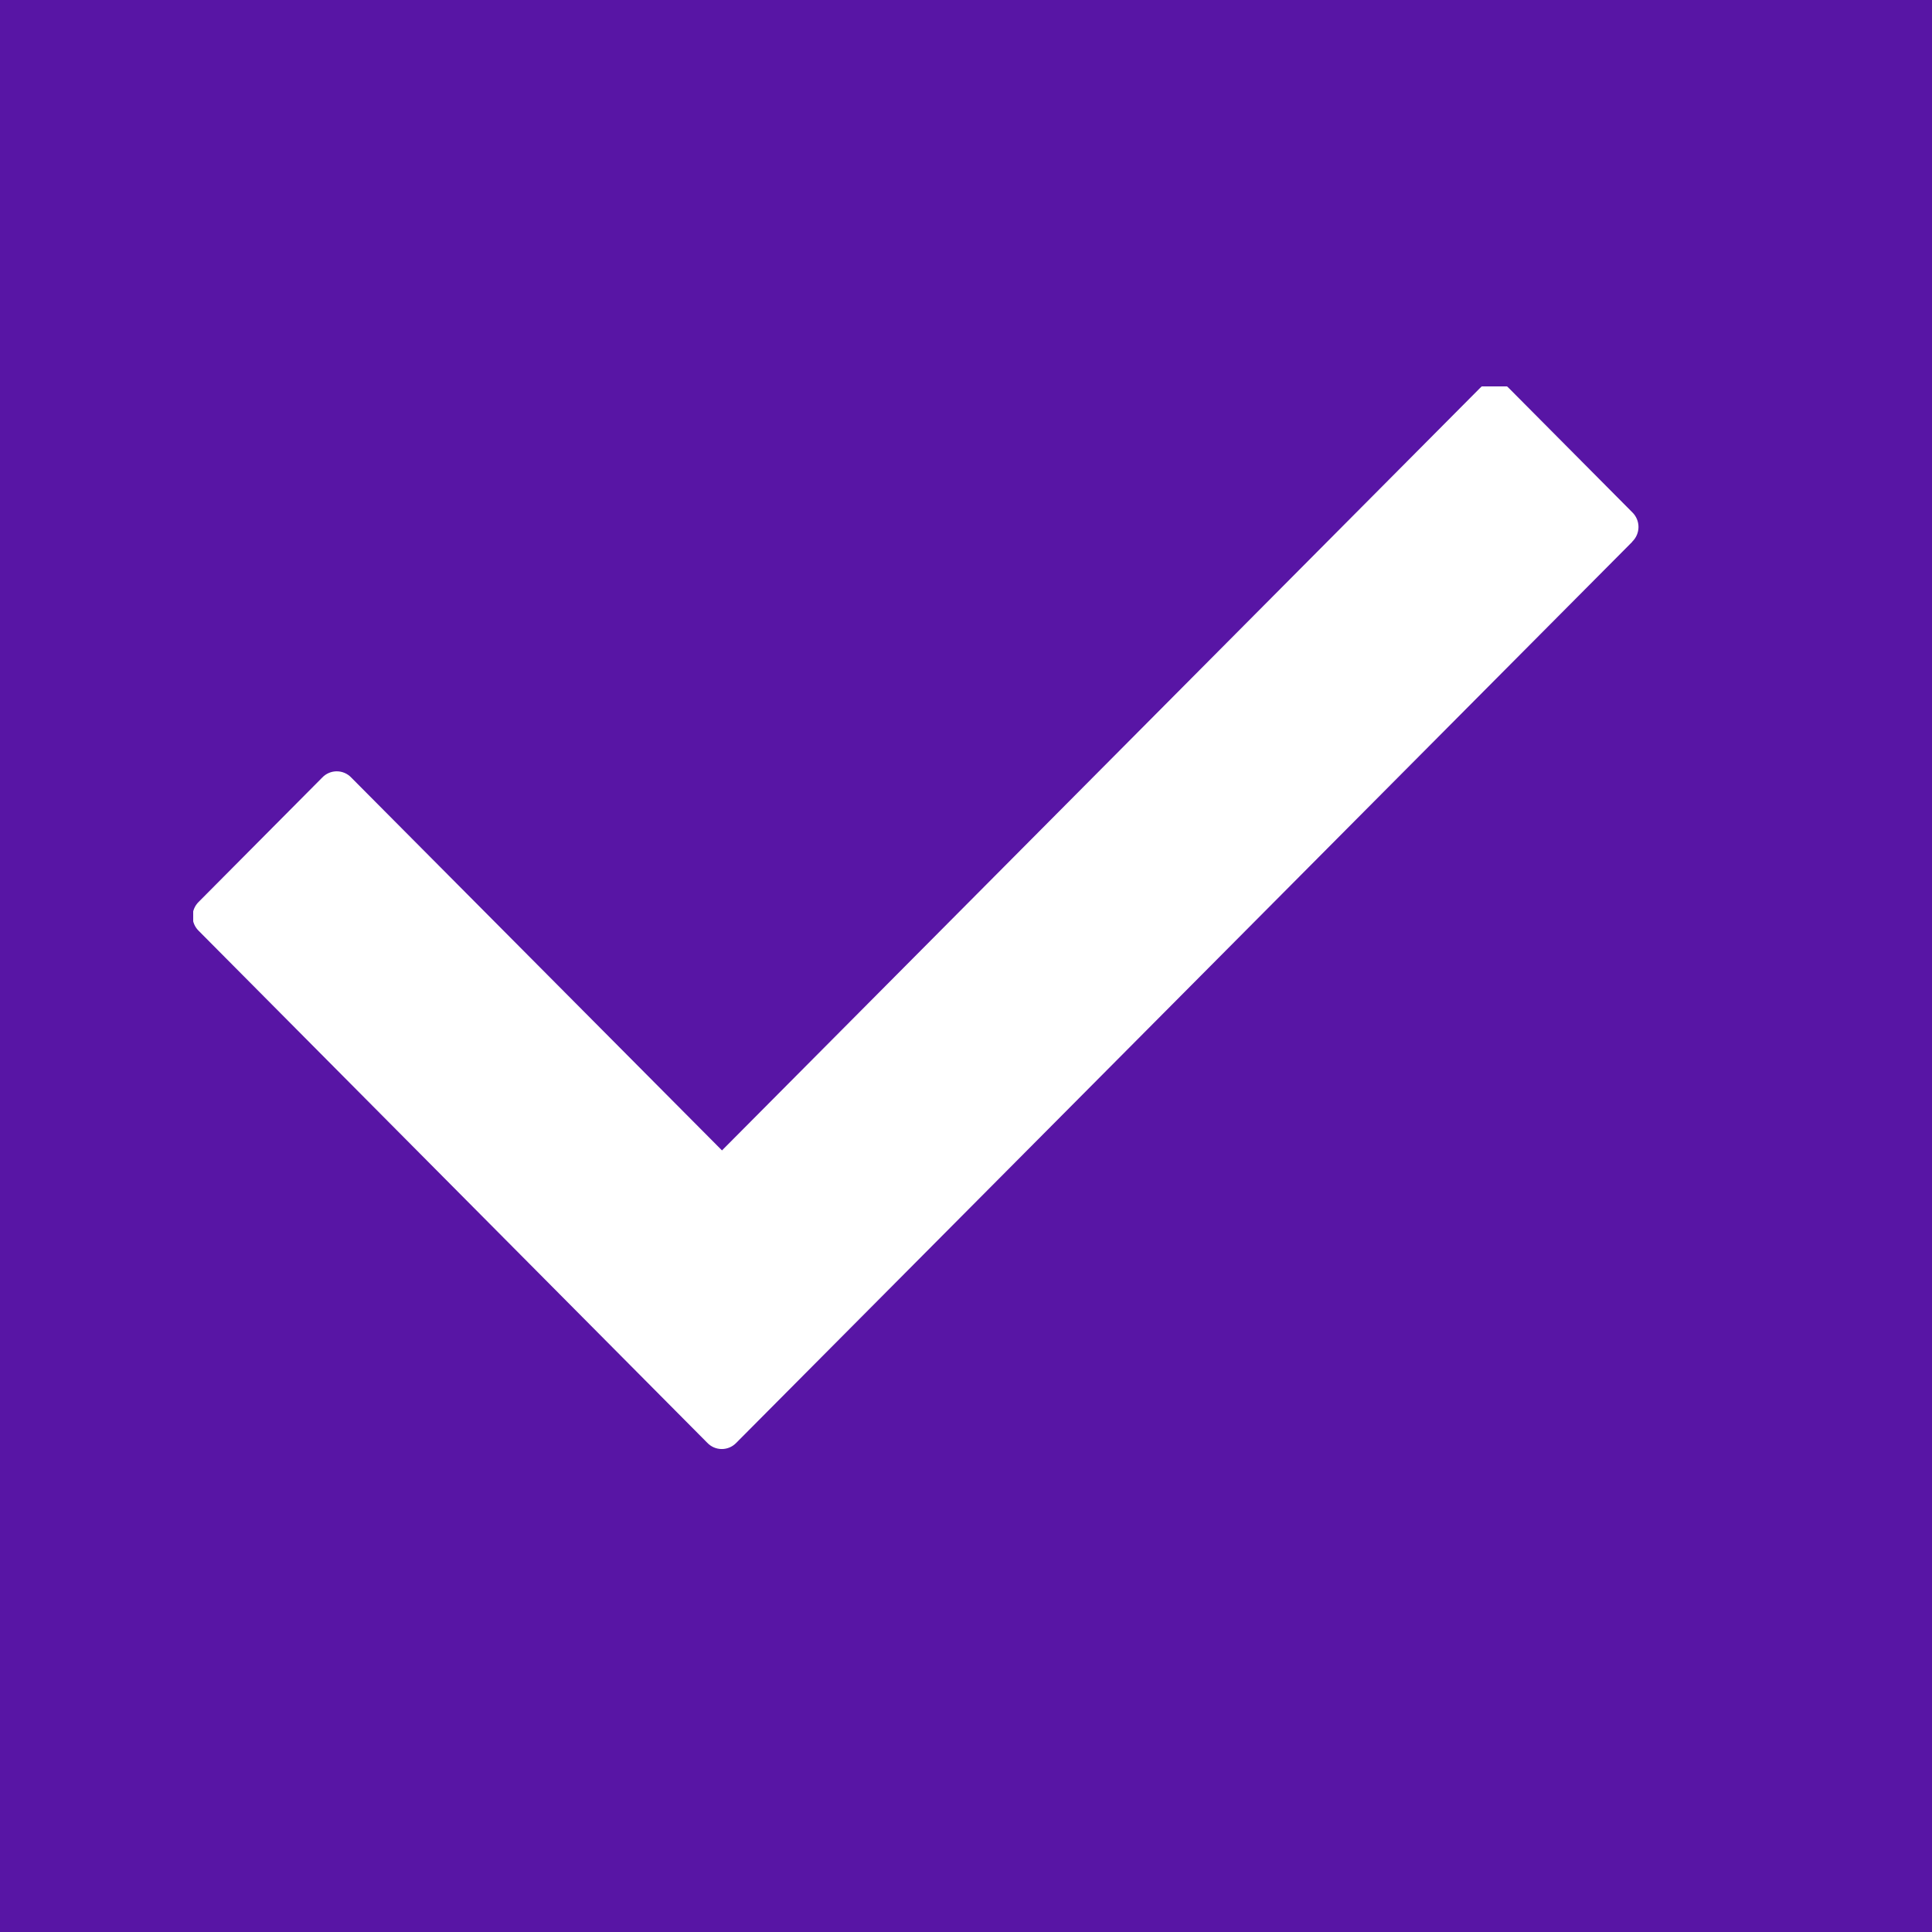
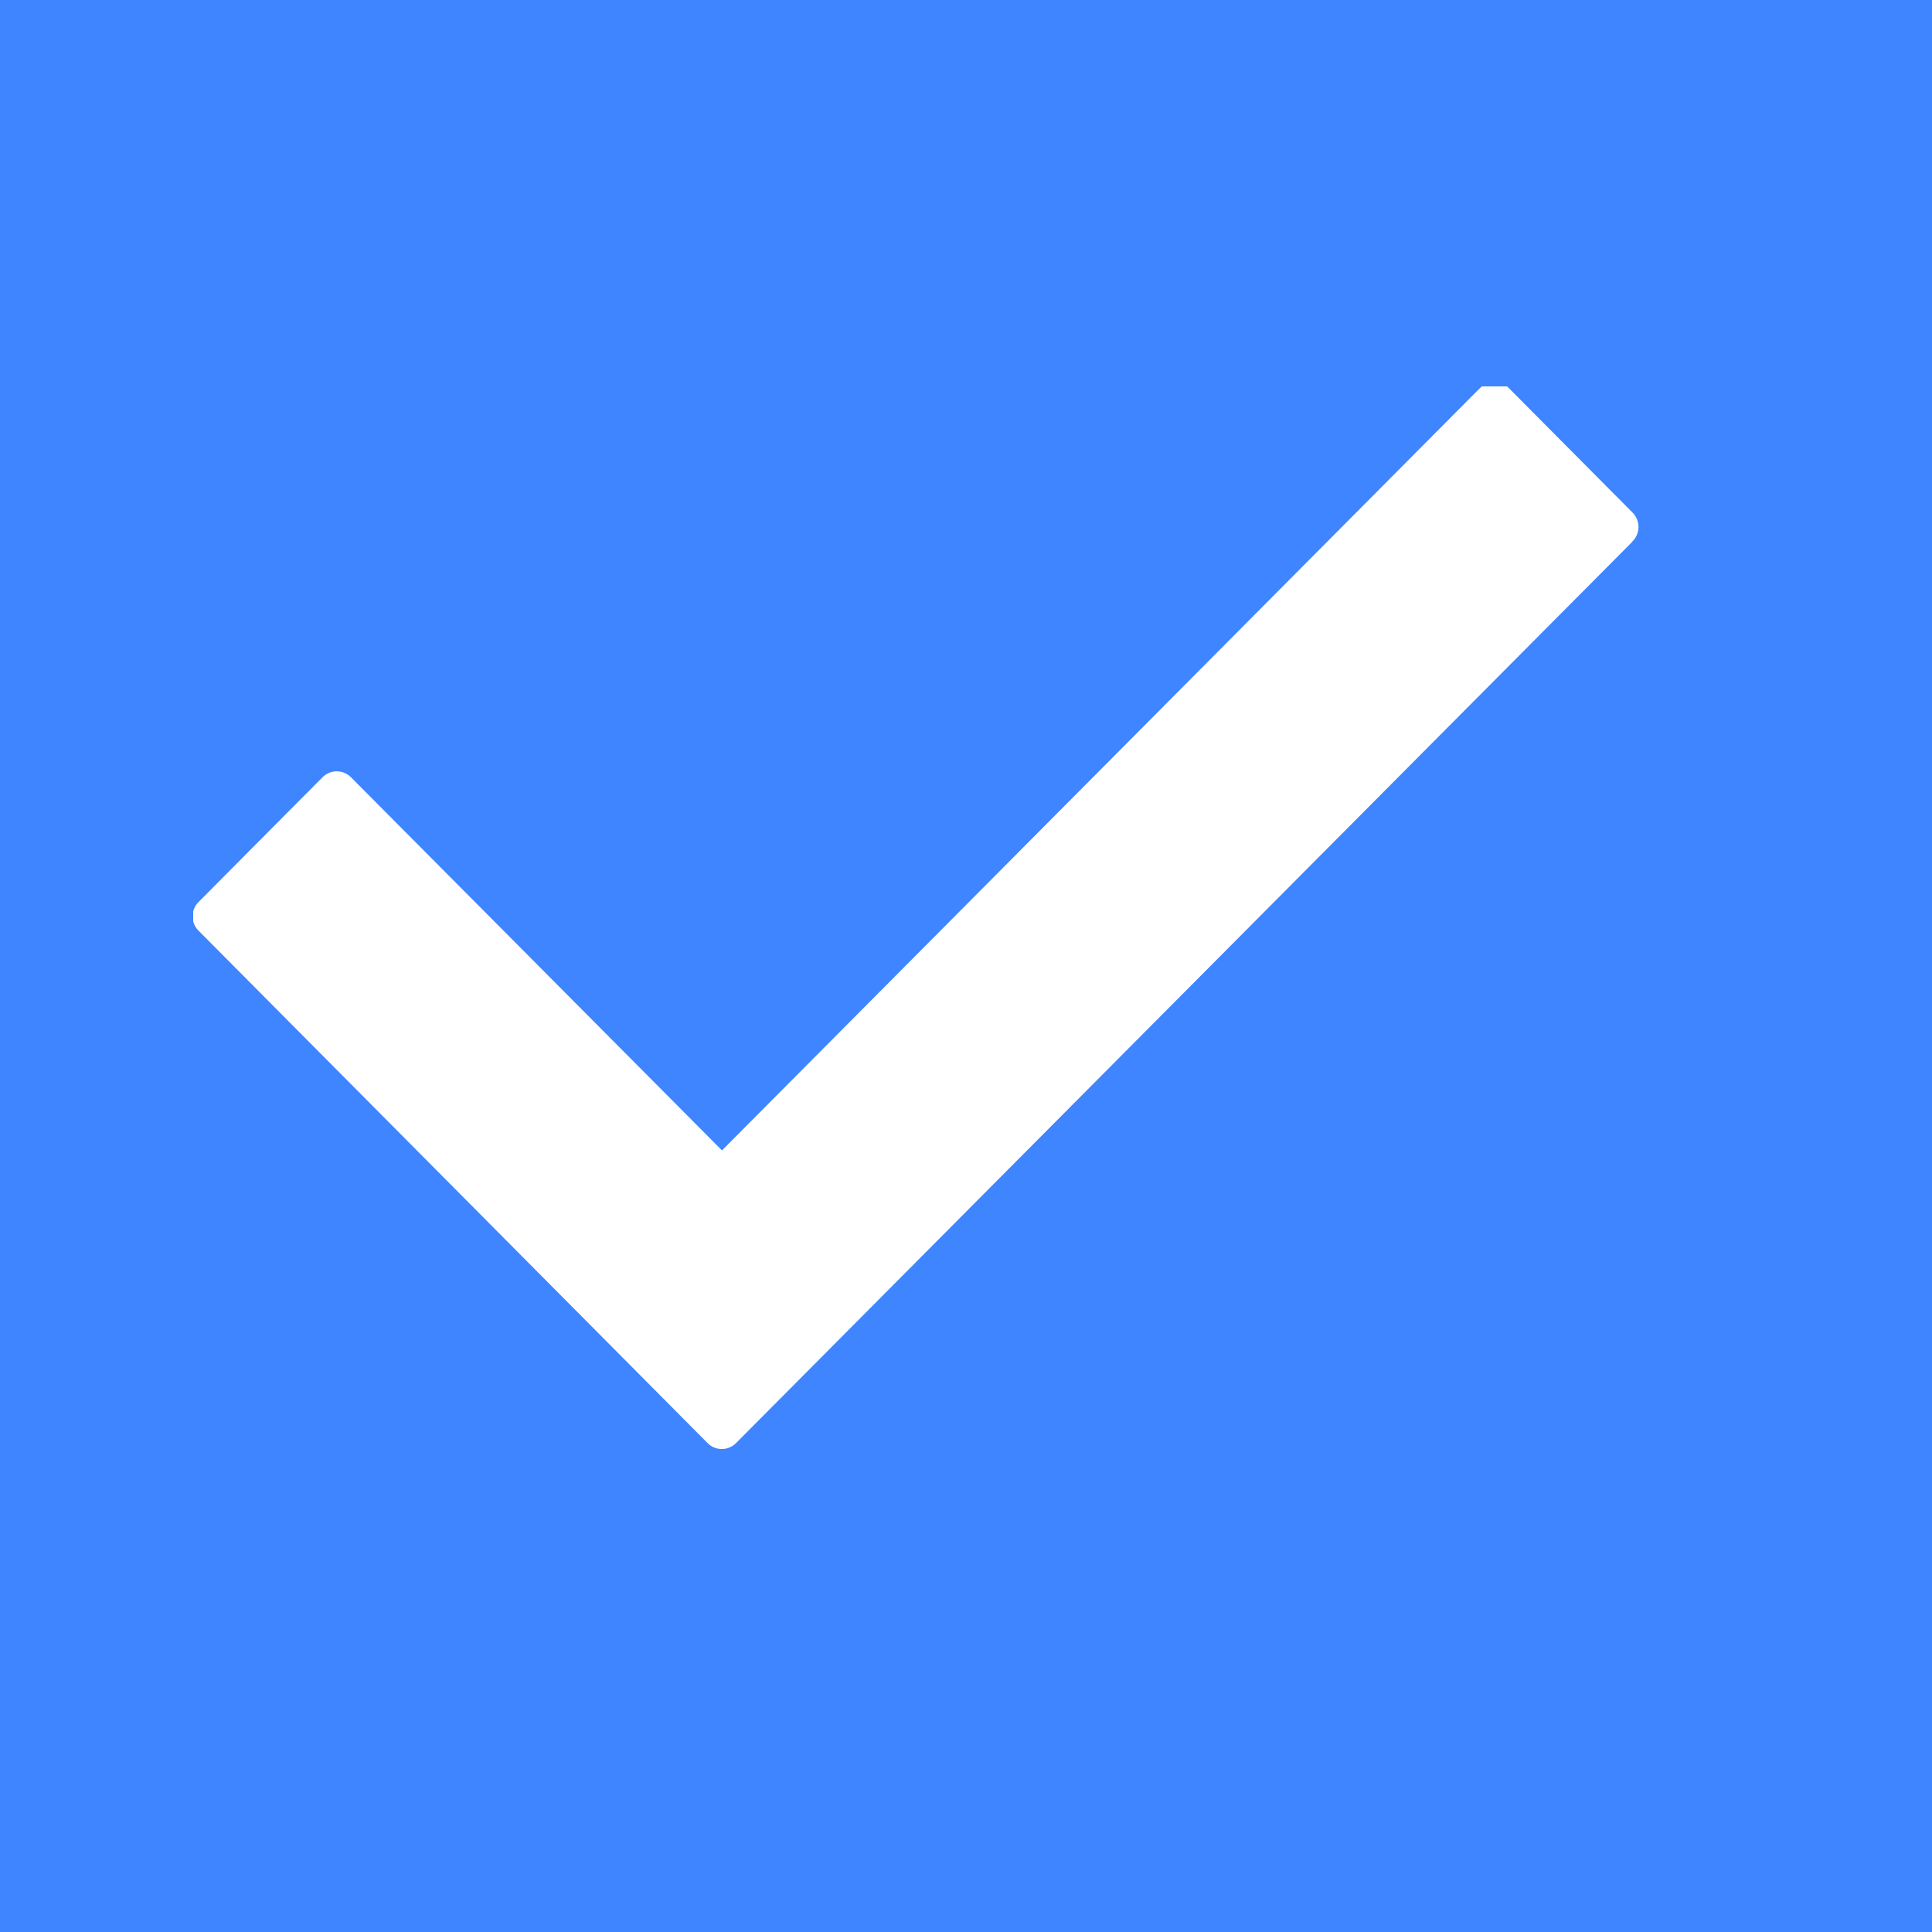
<svg xmlns="http://www.w3.org/2000/svg" width="20" height="20" viewBox="0 0 20 20">
  <defs>
-     <clipPath id="clip-path">
-       <path id="SVGID" d="M0 0H15V11H0z" class="cls-1" />
+     <clipPath id="jbn6hw4fpa">
+       <path style="fill:#fff" d="M0 0h15v11H0z" />
    </clipPath>
-     <style>
-             .cls-1{fill:#fff}
-         </style>
  </defs>
-   <g id="icon_check" transform="translate(-20 -544)">
-     <path id="사각형_3544" fill="#5815a5" d="M0 0H20V20H0z" transform="translate(20 544)" />
-     <g id="그룹_9294" transform="translate(-244 150.11)">
-       <g id="그룹_9293" transform="translate(266 397.89)">
-         <g id="그룹_9292" clip-path="url(#clip-path)" transform="translate(0)">
-           <path id="패스_33047" d="M280.895 399.388l-9.273 9.325a.207.207 0 0 1-.3 0l-5.265-5.3a.209.209 0 0 1 0-.3l1.279-1.287a.207.207 0 0 1 .3 0l3.838 3.86 7.846-7.891a.207.207 0 0 1 .3 0l1.279 1.287a.211.211 0 0 1 0 .3zm0 0" class="cls-1" transform="translate(-266 -397.777)" />
-         </g>
+   <path data-name="사각형 3544" style="fill:#3e85ff" d="M0 0h20v20H0z" />
+   <g data-name="그룹 9294">
+     <g data-name="그룹 9293">
+       <g data-name="그룹 9292" transform="translate(2 4)" style="clip-path:url(#jbn6hw4fpa)">
+         <path data-name="패스 33047" d="m280.895 399.388-9.273 9.325a.207.207 0 0 1-.3 0l-5.265-5.3a.209.209 0 0 1 0-.3l1.279-1.287a.207.207 0 0 1 .3 0l3.838 3.86 7.846-7.891a.207.207 0 0 1 .3 0l1.279 1.287a.211.211 0 0 1 0 .3zm0 0" transform="translate(-266 -397.777)" style="fill:#fff" />
      </g>
    </g>
  </g>
</svg>
